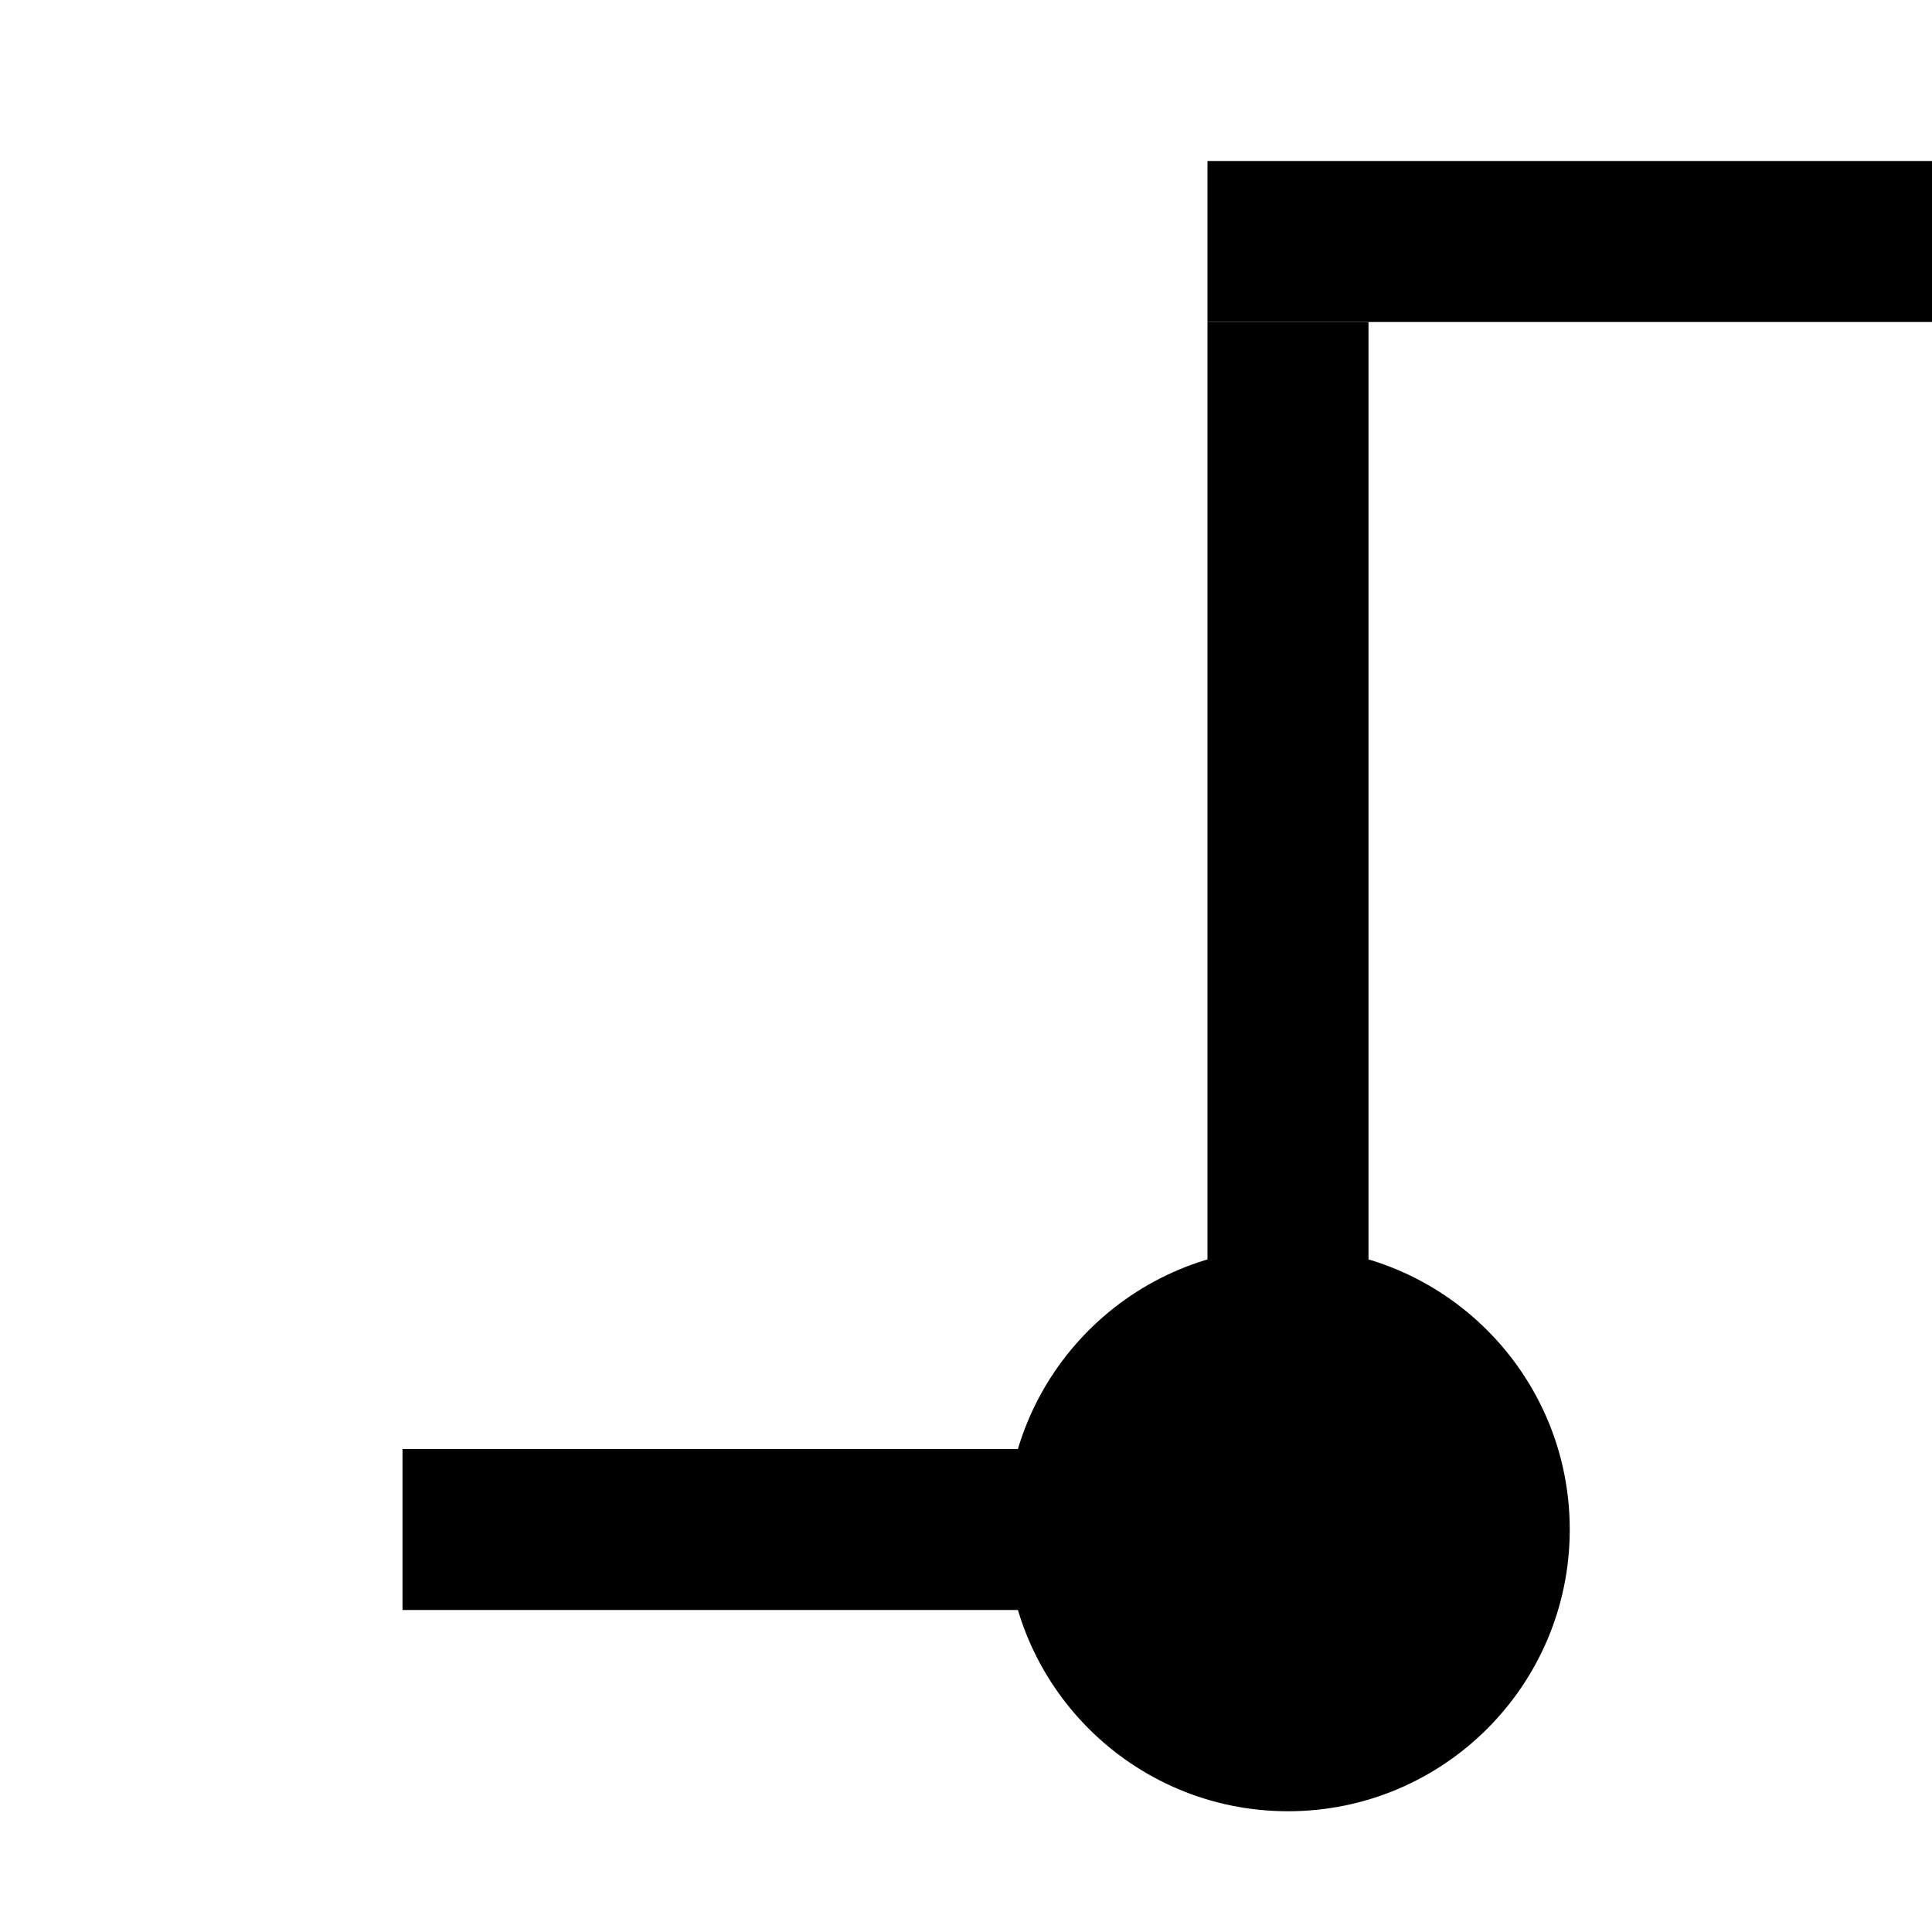
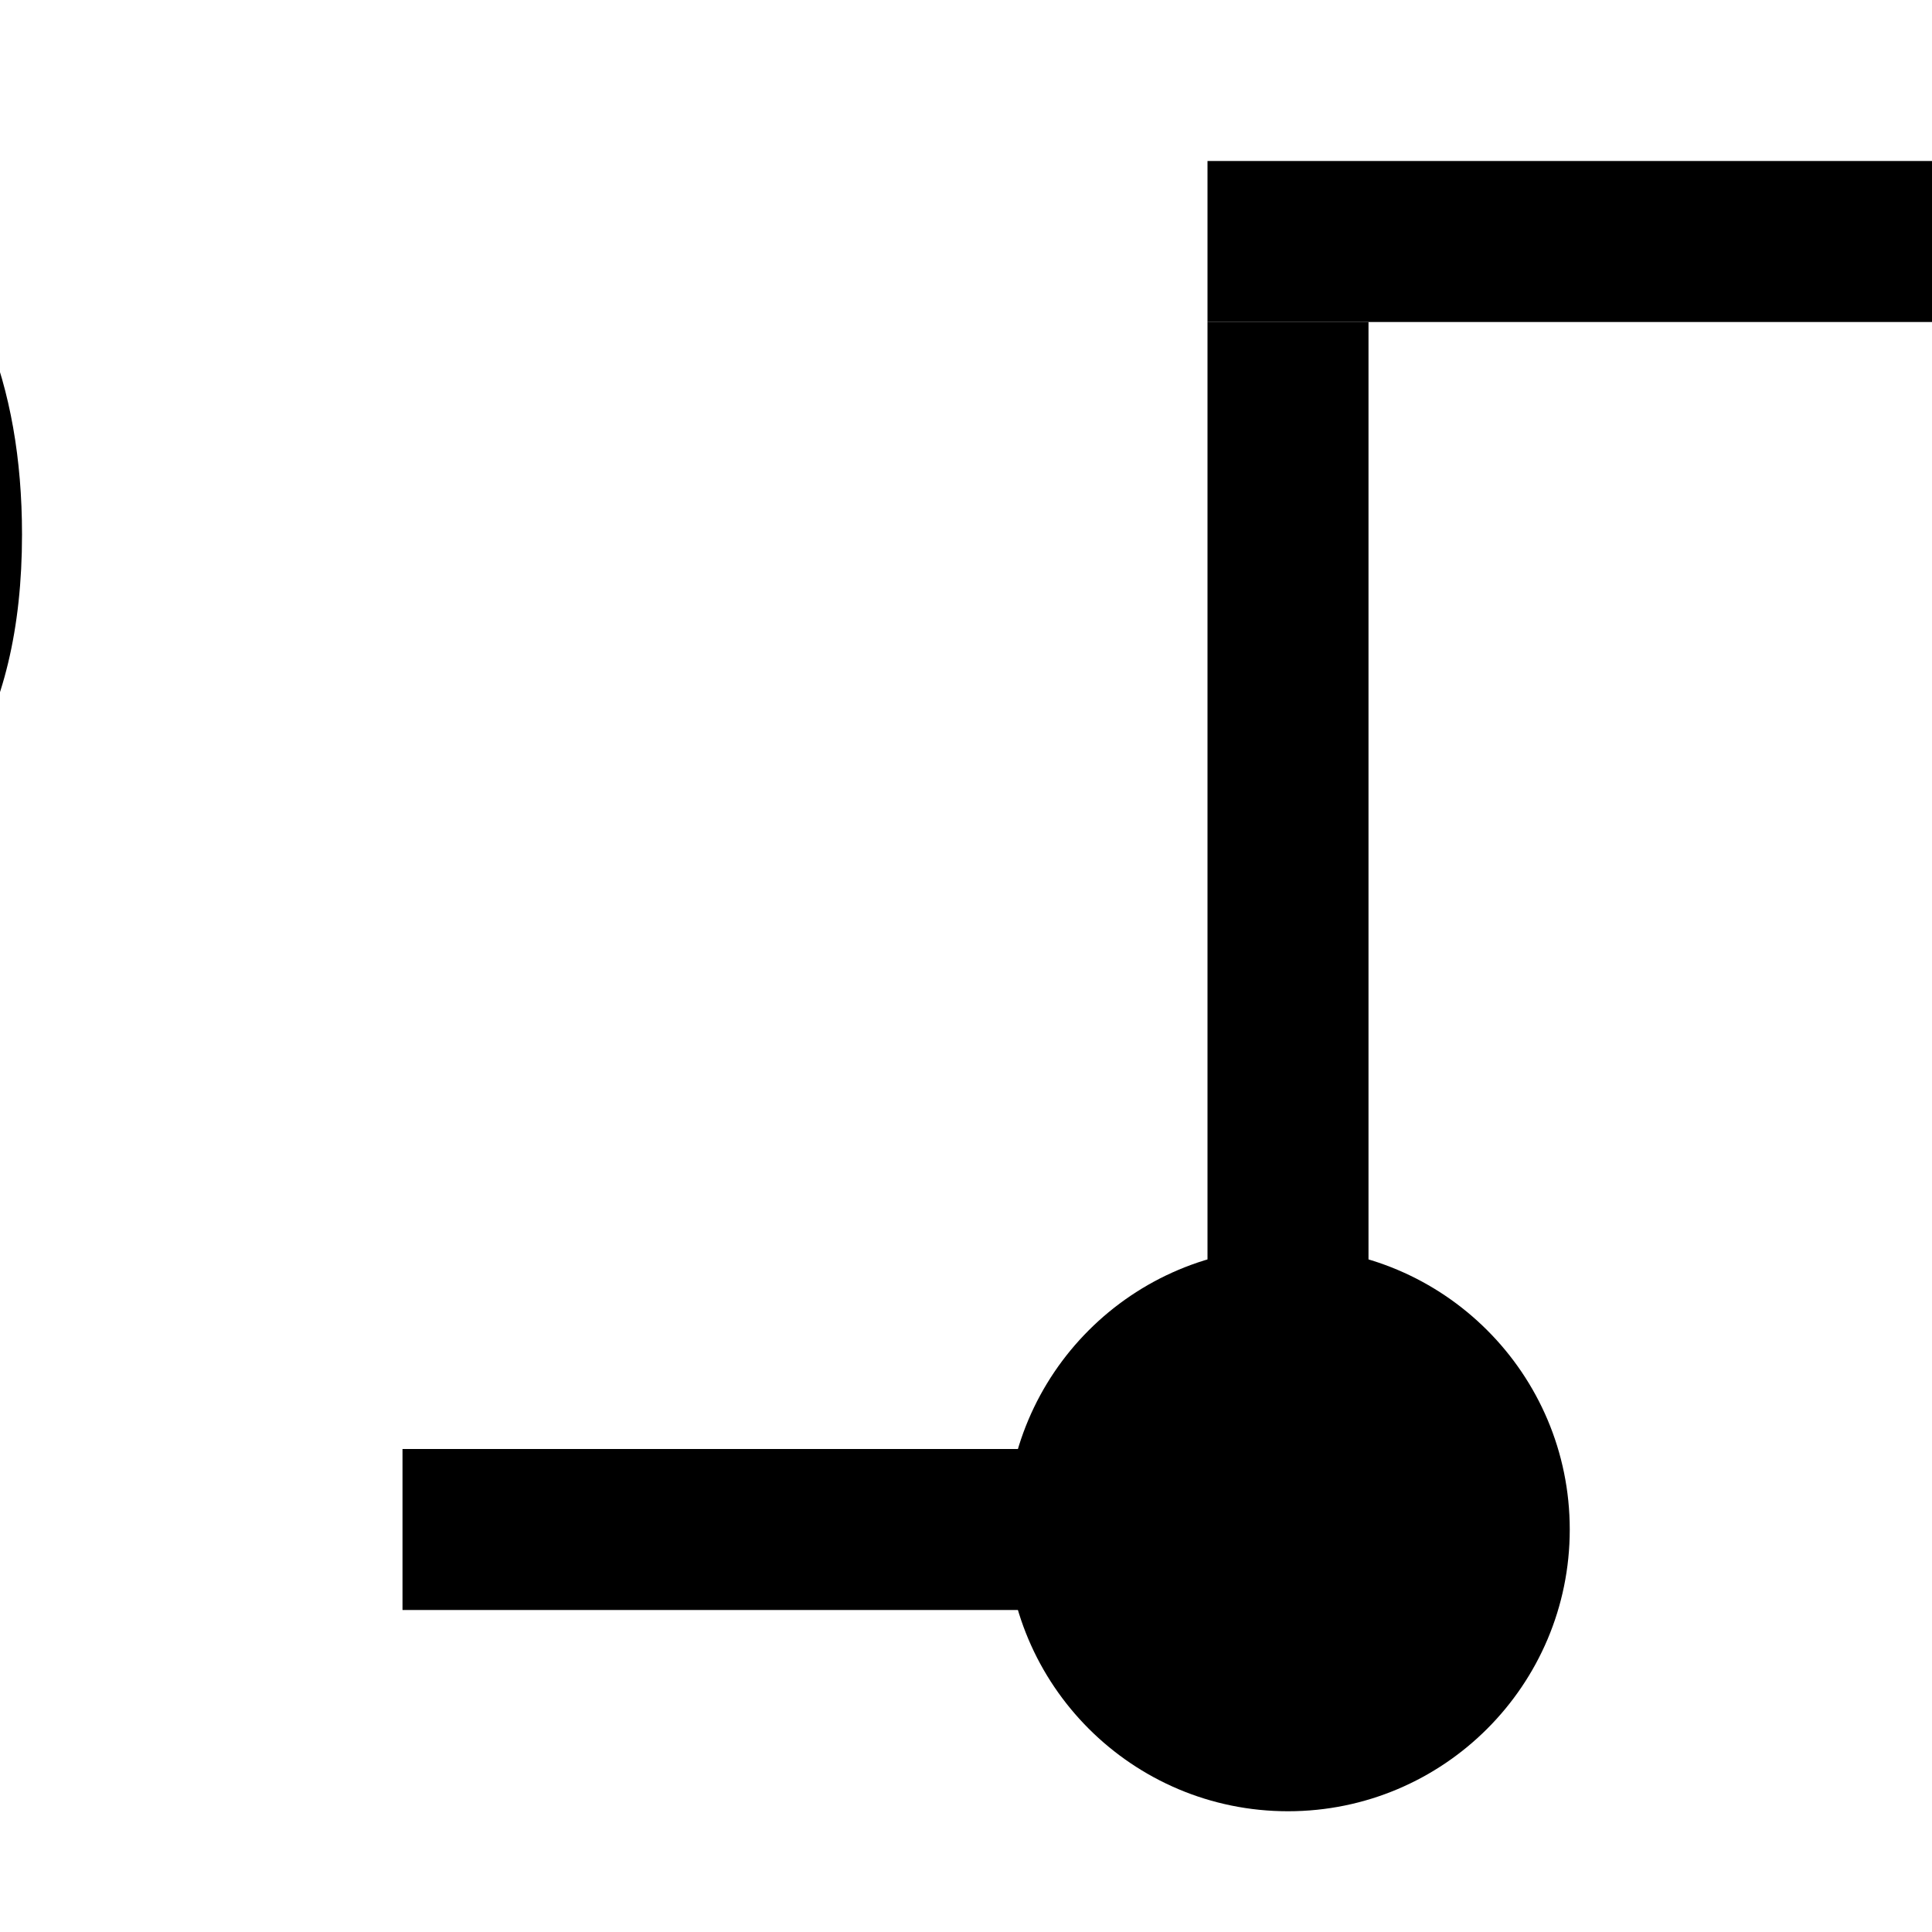
<svg xmlns="http://www.w3.org/2000/svg" width="24.0px" height="24.0px" viewBox="0 0 24.0 24.0" version="1.1" id="SVGRoot">
  <defs id="defs10" />
  <g id="layer1">
    <rect style="fill:#000000;stroke-width:1.414" id="rect26" width="12" height="2" x="5" y="18" />
    <rect style="fill:#000000;stroke-width:1.225" id="rect26-3" width="9" height="2" x="15" y="2" />
    <rect style="fill:#000000;stroke-width:1.5" id="rect43" width="2" height="16" x="15" y="4" />
    <circle style="fill:#000000;stroke-width:2.1" id="path45" cx="16" cy="19" r="3.5" />
-     <text xml:space="preserve" style="font-size:17.333px;line-height:1.25;font-family:sans-serif;text-align:center;letter-spacing:0px;text-anchor:middle" x="4.769" y="11.547" id="text49">
-       <tspan id="tspan47" x="4.769" y="11.547" style="font-size:17.333px">φ</tspan>
+     <text xml:space="preserve" style="font-size:18px;line-height:1.25;font-family:sans-serif;text-align:center;letter-spacing:0px;text-anchor:middle;stroke-width:0;stroke-miterlimit:4;stroke-dasharray:none" x="6.436" y="11.702" id="text49">
+       <tspan id="tspan47" x="6.436" y="11.702" style="font-size:18px;stroke-width:0;stroke-miterlimit:4;stroke-dasharray:none">φ</tspan>
    </text>
  </g>
</svg>
